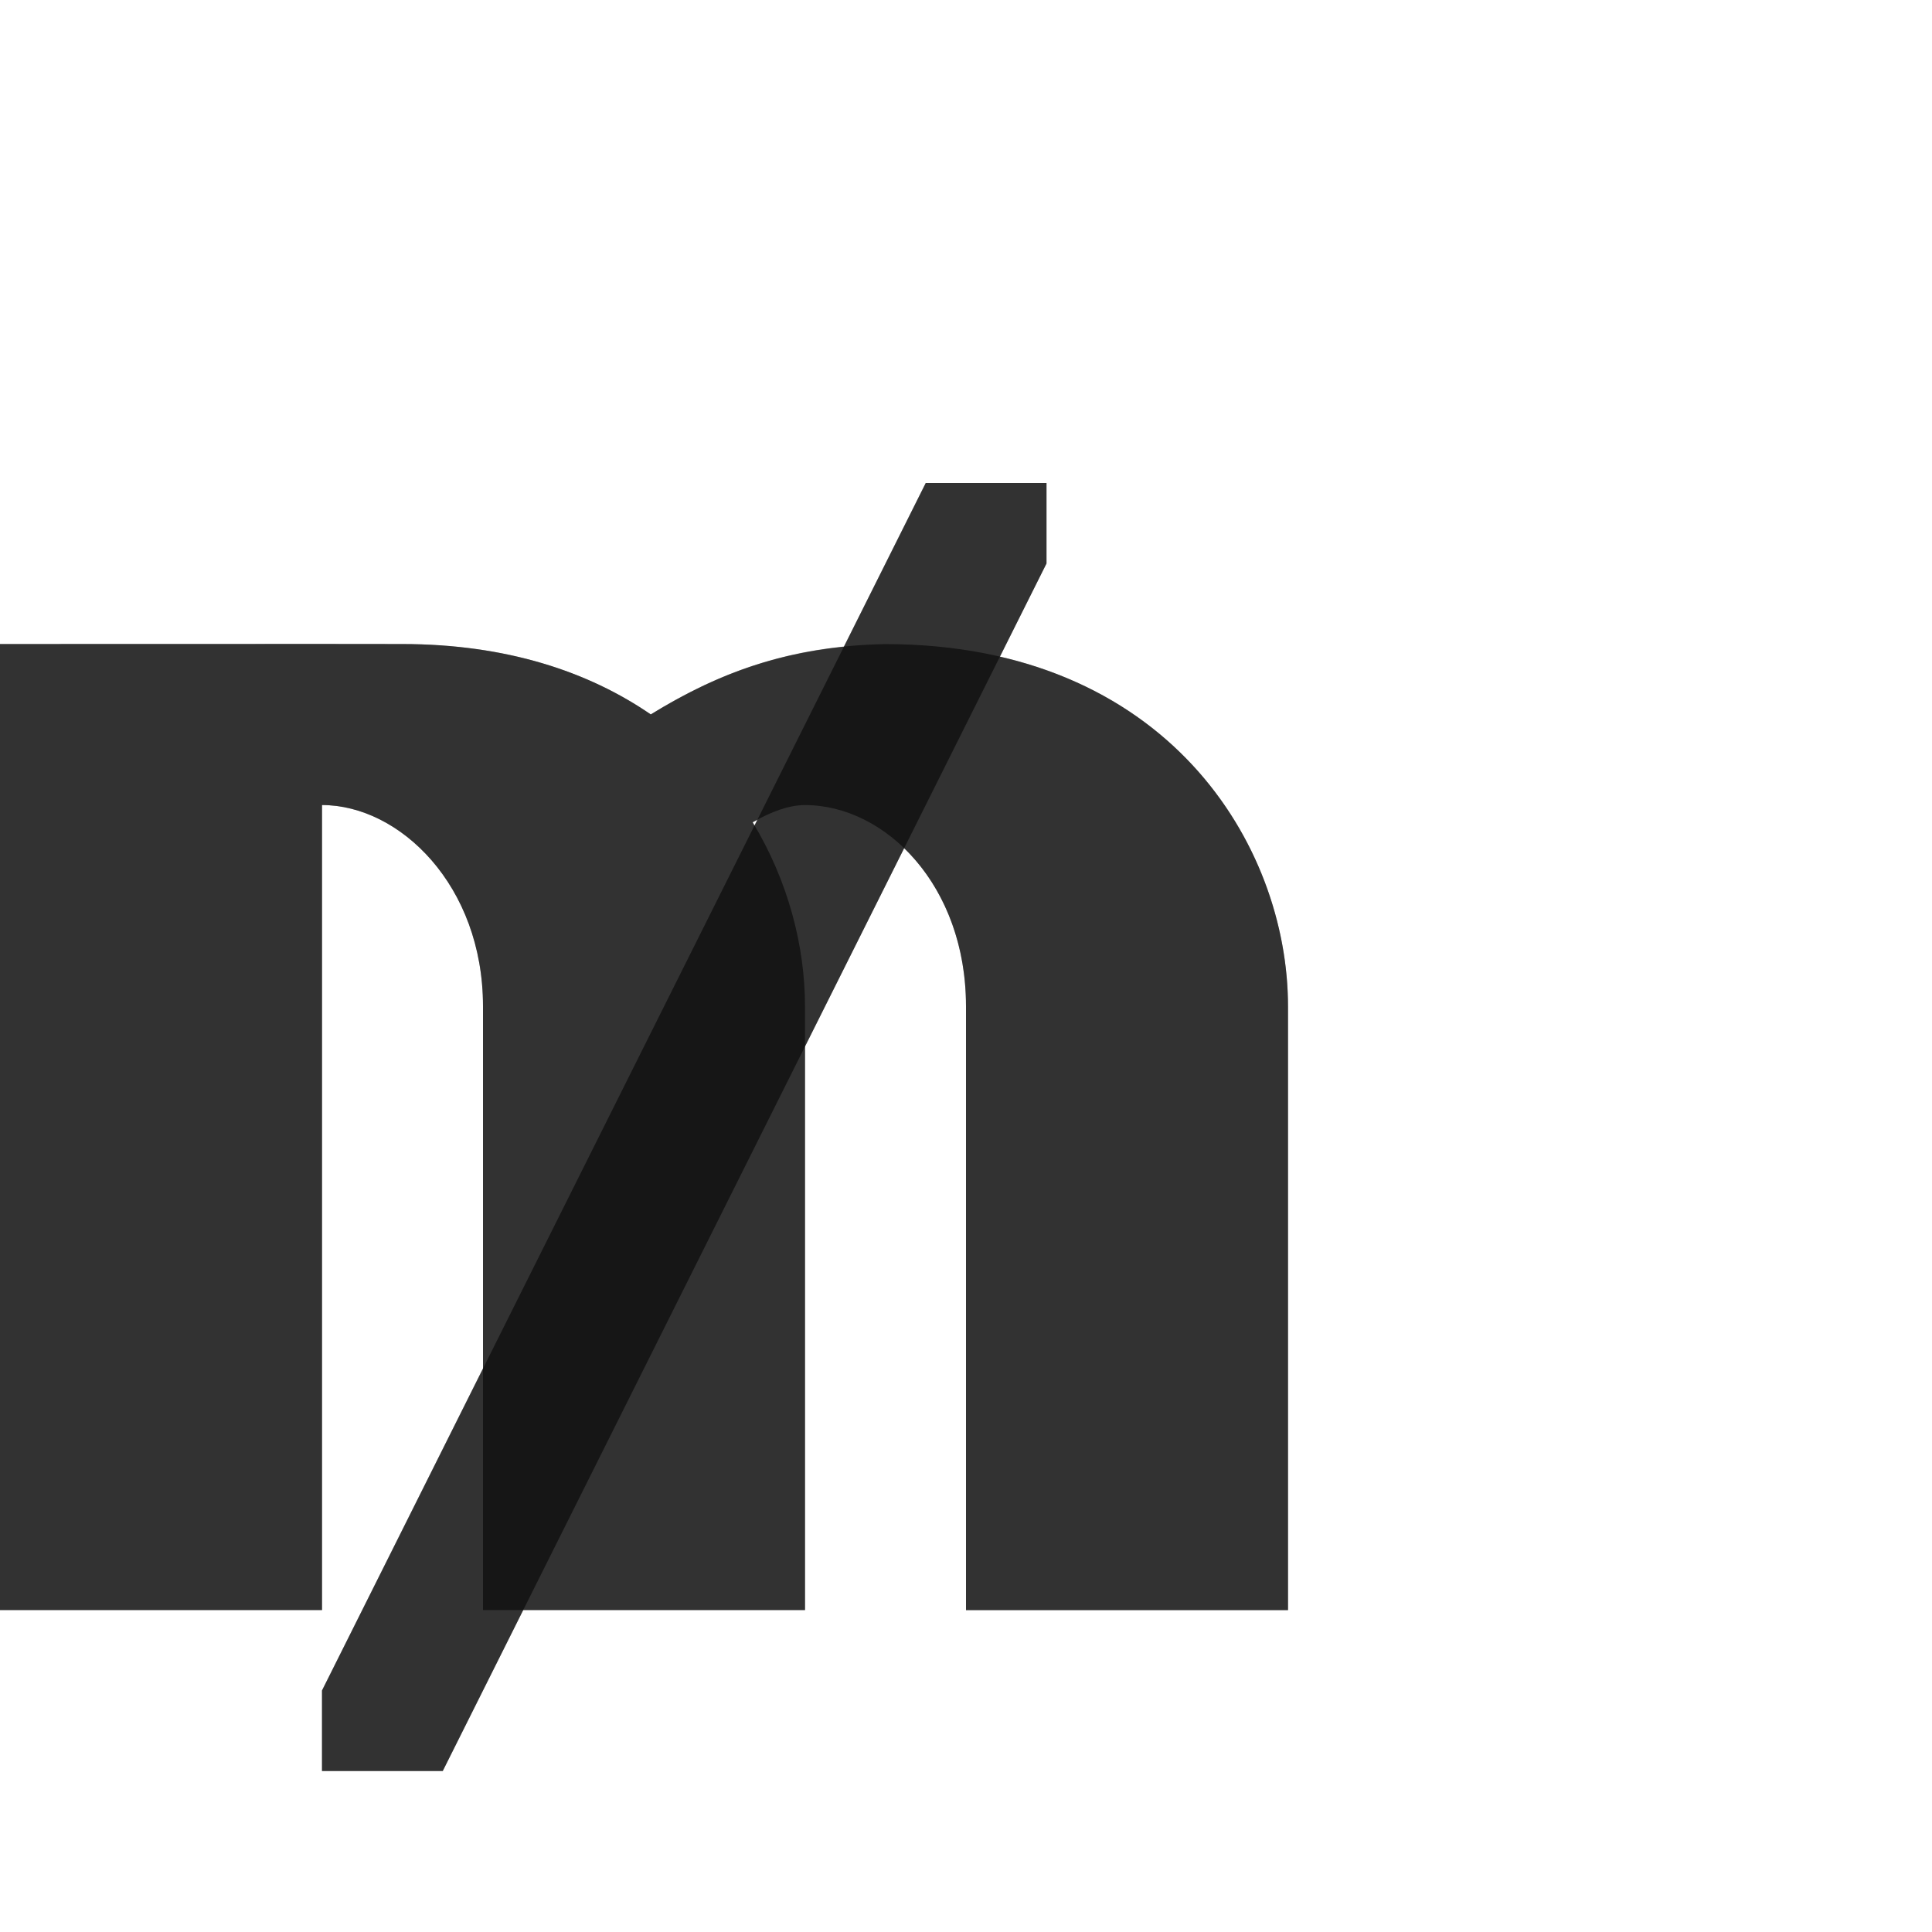
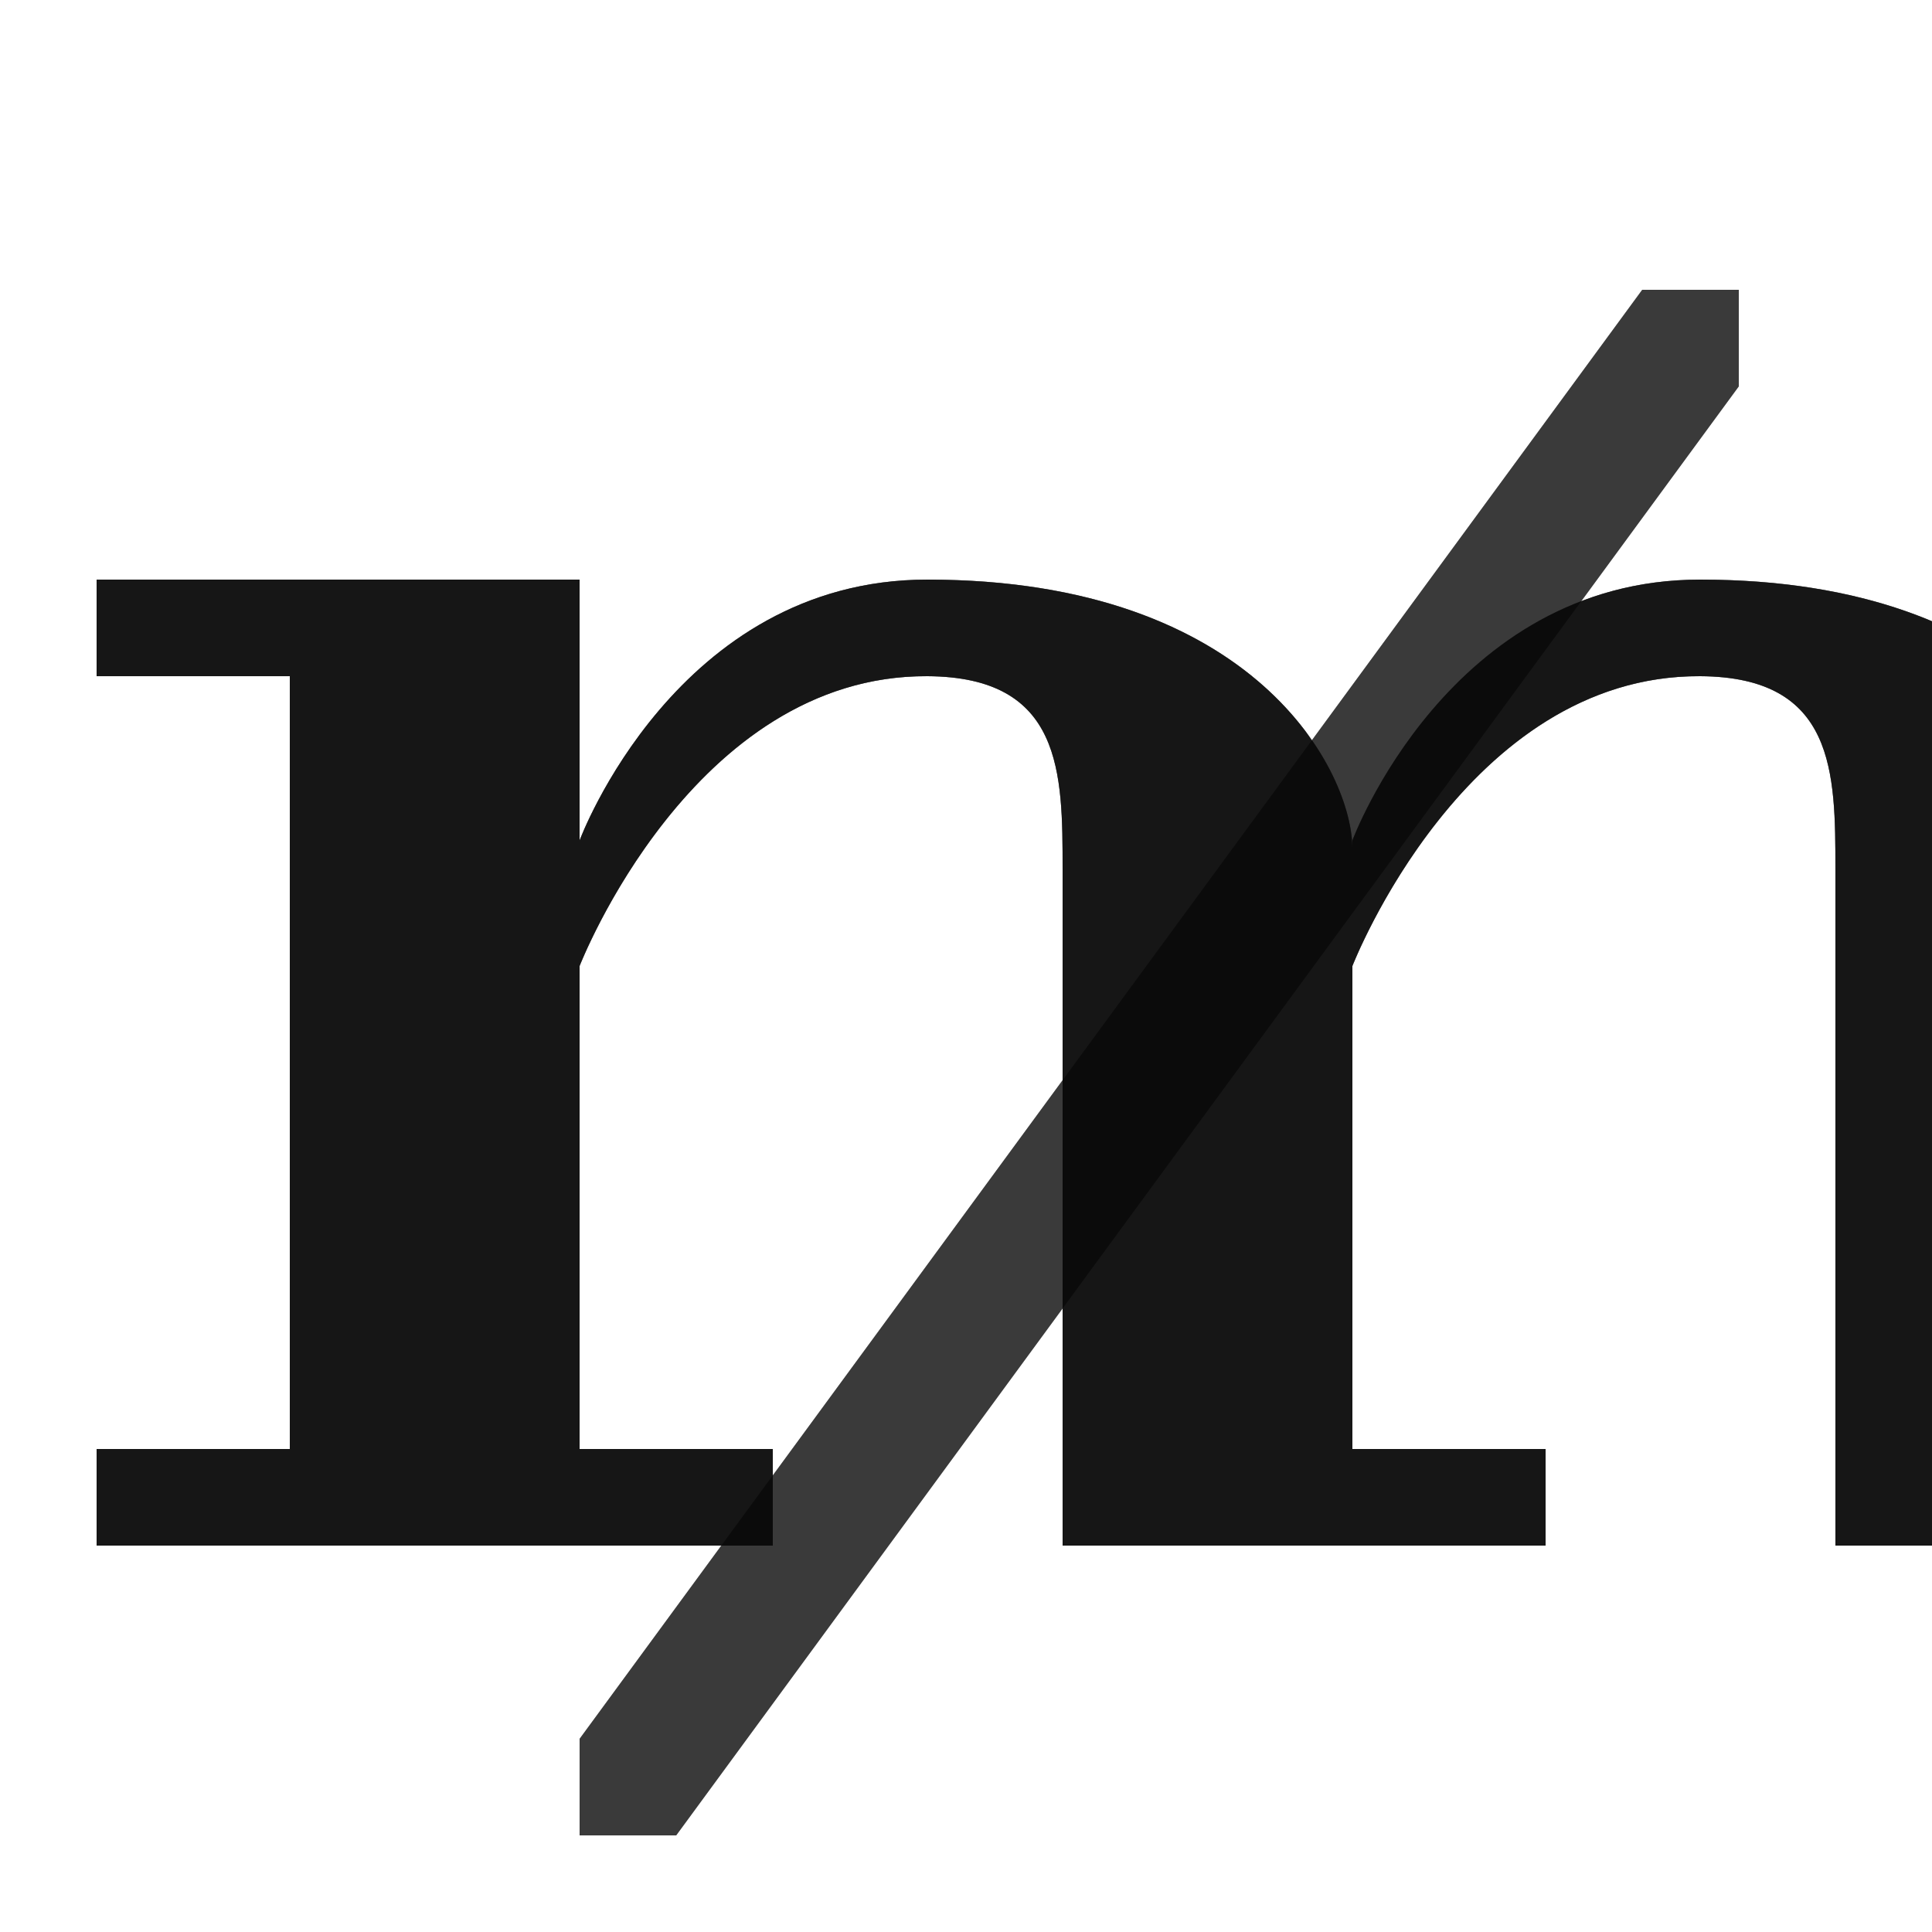
- <svg xmlns="http://www.w3.org/2000/svg" width="1200" height="1200" viewBox="0 0 1200 1200" version="1.1" id="svg1" xml:space="preserve">
+ <svg xmlns="http://www.w3.org/2000/svg" width="2000" height="2000" viewBox="0 0 2000 2000" version="1.1" id="svg1" xml:space="preserve">
  <defs id="defs1" />
  <g id="layer1">
-     <path id="path2" style="fill:#000000;fill-opacity:0.555;fill-rule:evenodd;stroke-width:1" d="M 200,399.974 0,400.026 V 1000.026 H 200 V 500.026 c 48.285,0 100,50 100,125 V 1000.026 H 500 V 625.026 c 0,-37.233 -10.417,-77.899 -32.502,-114.299 11.302,-6.495 22.414,-10.681 32.502,-10.676 50,0.026 100,50 100,125 V 1000.052 H 800 V 625.052 c 0,-100 -75,-224.815 -250,-225 -60.838,1.189 -104.406,18.208 -145.793,43.689 C 365.595,417.197 314.638,400.095 250,400.026 Z" />
-     <path style="fill:#000000;fill-opacity:0.555;stroke:none;stroke-width:1px;stroke-linecap:butt;stroke-linejoin:miter;stroke-opacity:1" d="m 575,300 h 75 v 50 l -375,750 h -75 v -50 z" id="path11314" />
-     <path id="path2-5" style="fill:#000000;fill-opacity:0.555;fill-rule:evenodd;stroke-width:1" d="M 575 300 L 524.148 401.701 C 476.403 406.572 439.461 422.037 404.207 443.742 C 365.595 417.198 314.638 400.096 250 400.027 L 200 399.975 L 0 400.025 L 0 1000.027 L 200 1000.027 L 200 500.027 C 248.285 500.027 300 550.028 300 625.027 L 300 850 L 200 1050 L 200 1100 L 275 1100 L 324.986 1000.027 L 500 1000.027 L 500 650 L 561.582 526.834 C 584.243 548.755 600 582.958 600 625.053 L 600 1000.053 L 800 1000.053 L 800 625.053 C 800 539.832 745.474 436.648 621.061 407.879 L 650 350 L 650 300 L 575 300 z M 470.393 509.213 L 468.627 512.746 C 468.232 512.08 467.901 511.392 467.498 510.729 C 468.469 510.171 469.425 509.735 470.393 509.213 z " />
+     <g id="layer1-4">
+       <path style="fill:#000000;fill-opacity:0.555;stroke:none;stroke-width:1px;stroke-linecap:butt;stroke-linejoin:miter;stroke-opacity:1" d="m 600,600 v 900 h 200 v 100 H 100 V 1500 H 300 V 700 H 100 V 600 Z" id="path123739" />
+       <path style="fill:#000000;fill-opacity:0.555;stroke:none;stroke-width:1px;stroke-linecap:butt;stroke-linejoin:miter;stroke-opacity:1" d="m 1100,1600 h 500 V 1500 H 1400 V 880 C 1400.9,799.79 1300,600 960,600 700,600 600,870 600,870 v 130 c 0,0 116.747,-301.272 360,-300 139.998,0.732 140,100 140,200 z" id="path124467" />
+       <path style="fill:#000000;fill-opacity:0.555;stroke:none;stroke-width:1px;stroke-linecap:butt;stroke-linejoin:miter;stroke-opacity:1" d="m 1900,1600 h 500 V 1500 H 2200 V 880 c 0.9,-80.21 -100,-280 -440,-280 -260,0 -360,270 -360,270 v 130 c 0,0 116.747,-301.272 360,-300 139.998,0.732 140,100 140,200 z" id="path124467-5" />
+       <path id="path123739-2" style="fill:#000000;fill-opacity:0.555;stroke:none;stroke-width:1px;stroke-linecap:butt;stroke-linejoin:miter;stroke-opacity:1" d="m 100,600 v 100 h 200 v 800 H 100 v 100 H 800 V 1500 H 600 v -500 c 0,0 116.747,-301.272 360,-300 139.998,0.732 140,100 140,200 v 700 h 500 v -100 h -200 v -500 c 0,0 116.747,-301.272 360,-300 139.998,0.732 140,100 140,200 v 700 h 500 V 1500 H 2200 V 880 c 0.9,-80.21 -100,-280 -440,-280 -260,0 -360,270 -360,270 v 10 C 1400.9,799.79 1300,600 960,600 700,600 600,870 600,870 V 600 Z" />
+       <path id="rect1218" style="opacity:0.49;fill-rule:evenodd;stroke-width:100;stroke-linecap:round;stroke-linejoin:round;stroke-miterlimit:4.5;stop-color:#000000" d="m 1700,300 h 100 V 400 L 700,1900 H 600 v -100 z" />
+       <path id="path123739-8" style="fill:#000000;fill-opacity:0.555;stroke:none;stroke-width:1px;stroke-linecap:butt;stroke-linejoin:miter;stroke-opacity:1" d="M 1700 300 L 1357.906 766.492 C 1355.517 763.043 1353.445 759.614 1350.824 756.158 C 1291.601 678.044 1172.5 600 960 600 C 951.875 600 943.906 600.265 936.092 600.775 C 928.278 601.286 920.616 602.043 913.109 603.031 C 883.081 606.986 855.494 614.635 830.23 624.918 C 779.703 645.484 738.473 676.598 705.602 709.82 C 697.384 718.126 689.688 726.563 682.5 735 C 668.125 751.875 655.781 768.75 645.352 784.57 C 634.922 800.391 626.406 815.156 619.688 827.812 C 606.25 853.125 600 870 600 870 L 600 600 L 100 600 L 100 700 L 300 700 L 300 1500 L 100 1500 L 100 1600 L 746.666 1600 L 600 1800 L 600 1900 L 700 1900 L 1100 1354.545 L 1100 1600 L 1600 1600 L 1600 1500 L 1400 1500 L 1400 1000 C 1400 1000 1477.071 801.114 1636.447 727.213 C 1642.577 724.371 1648.829 721.714 1655.203 719.26 C 1687.072 706.989 1721.992 699.801 1760 700 C 1899.998 700.732 1900 800 1900 900 L 1900 1600 L 2400 1600 L 2400 1500 L 2200 1500 L 2200 880 C 2200.337 849.921 2186.358 803.027 2150.824 756.158 C 2091.601 678.044 1972.5 600 1760 600 C 1751.875 600 1743.906 600.265 1736.092 600.775 C 1728.278 601.286 1720.616 602.043 1713.109 603.031 C 1690.588 605.998 1669.439 611.041 1649.615 617.715 C 1645.27 619.178 1641.088 620.836 1636.869 622.451 L 1800 400 L 1800 300 L 1700 300 z M 960 700 C 1099.998 700.732 1100 800 1100 900 L 1100 1118.182 L 800 1527.273 L 800 1500 L 600 1500 L 600 1000 C 600 1000 677.071 801.114 836.447 727.213 C 842.577 724.371 848.829 721.714 855.203 719.26 C 887.072 706.989 921.992 699.801 960 700 z " />
+     </g>
  </g>
</svg>
